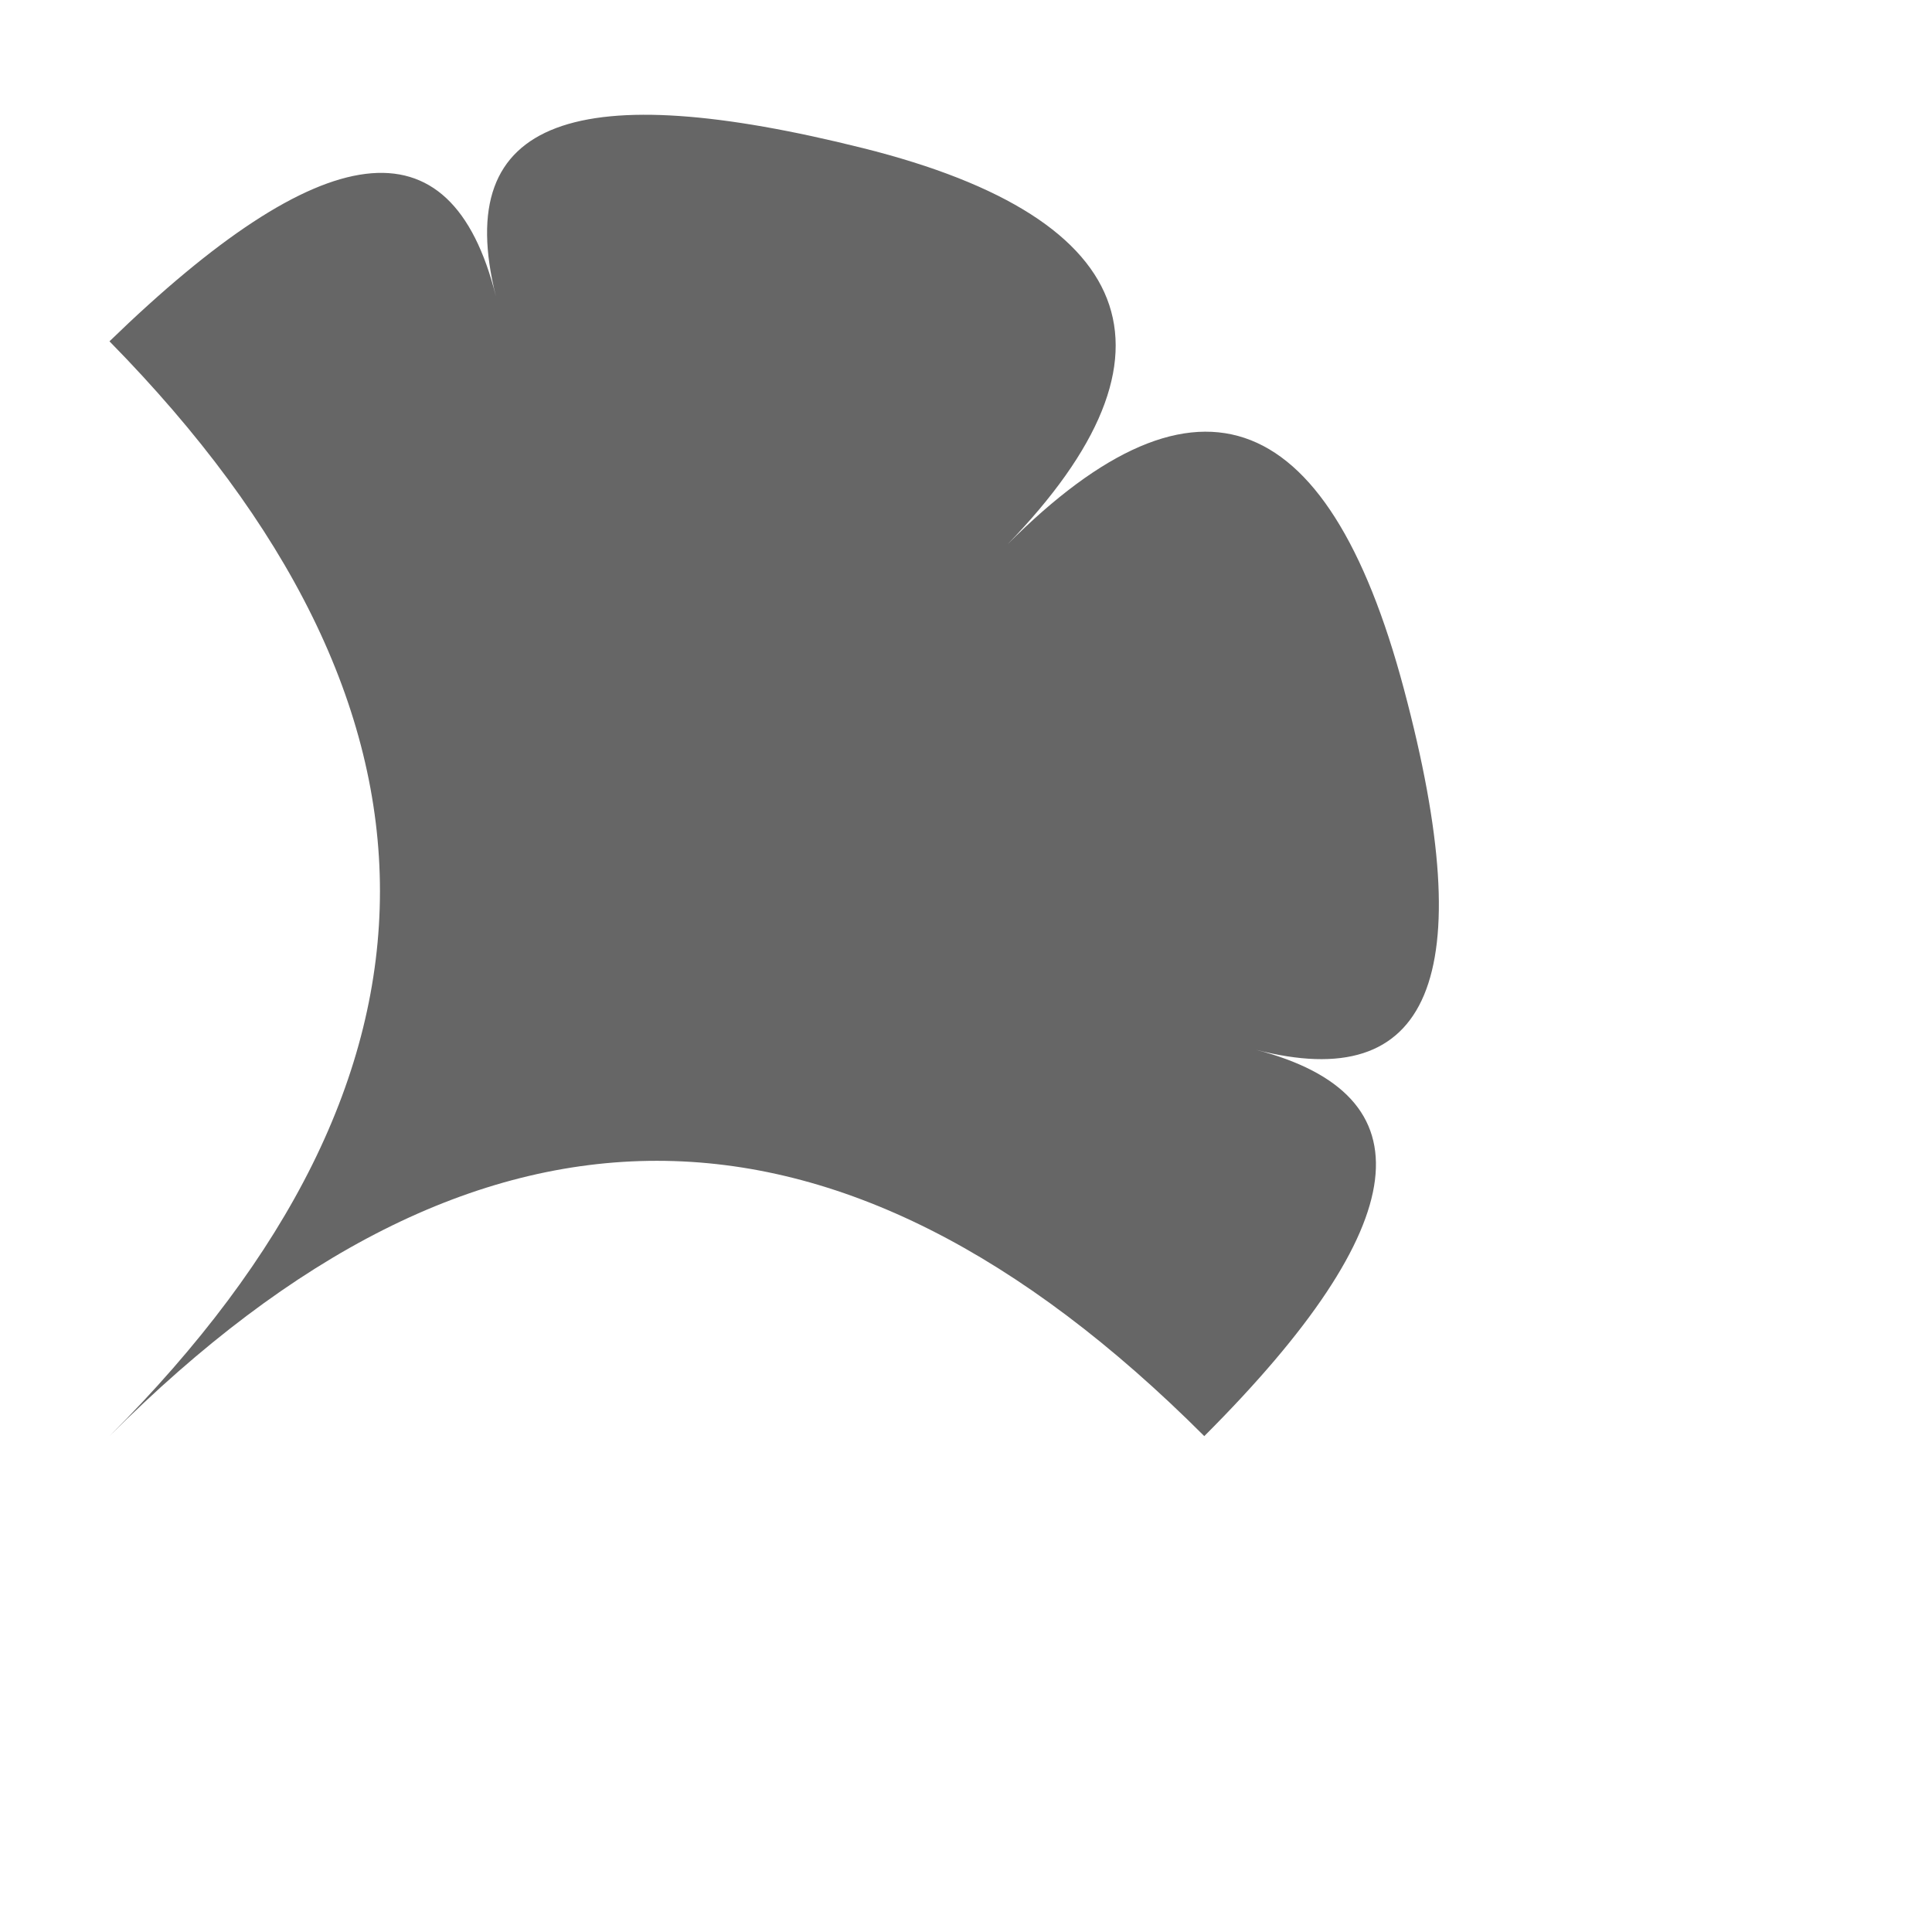
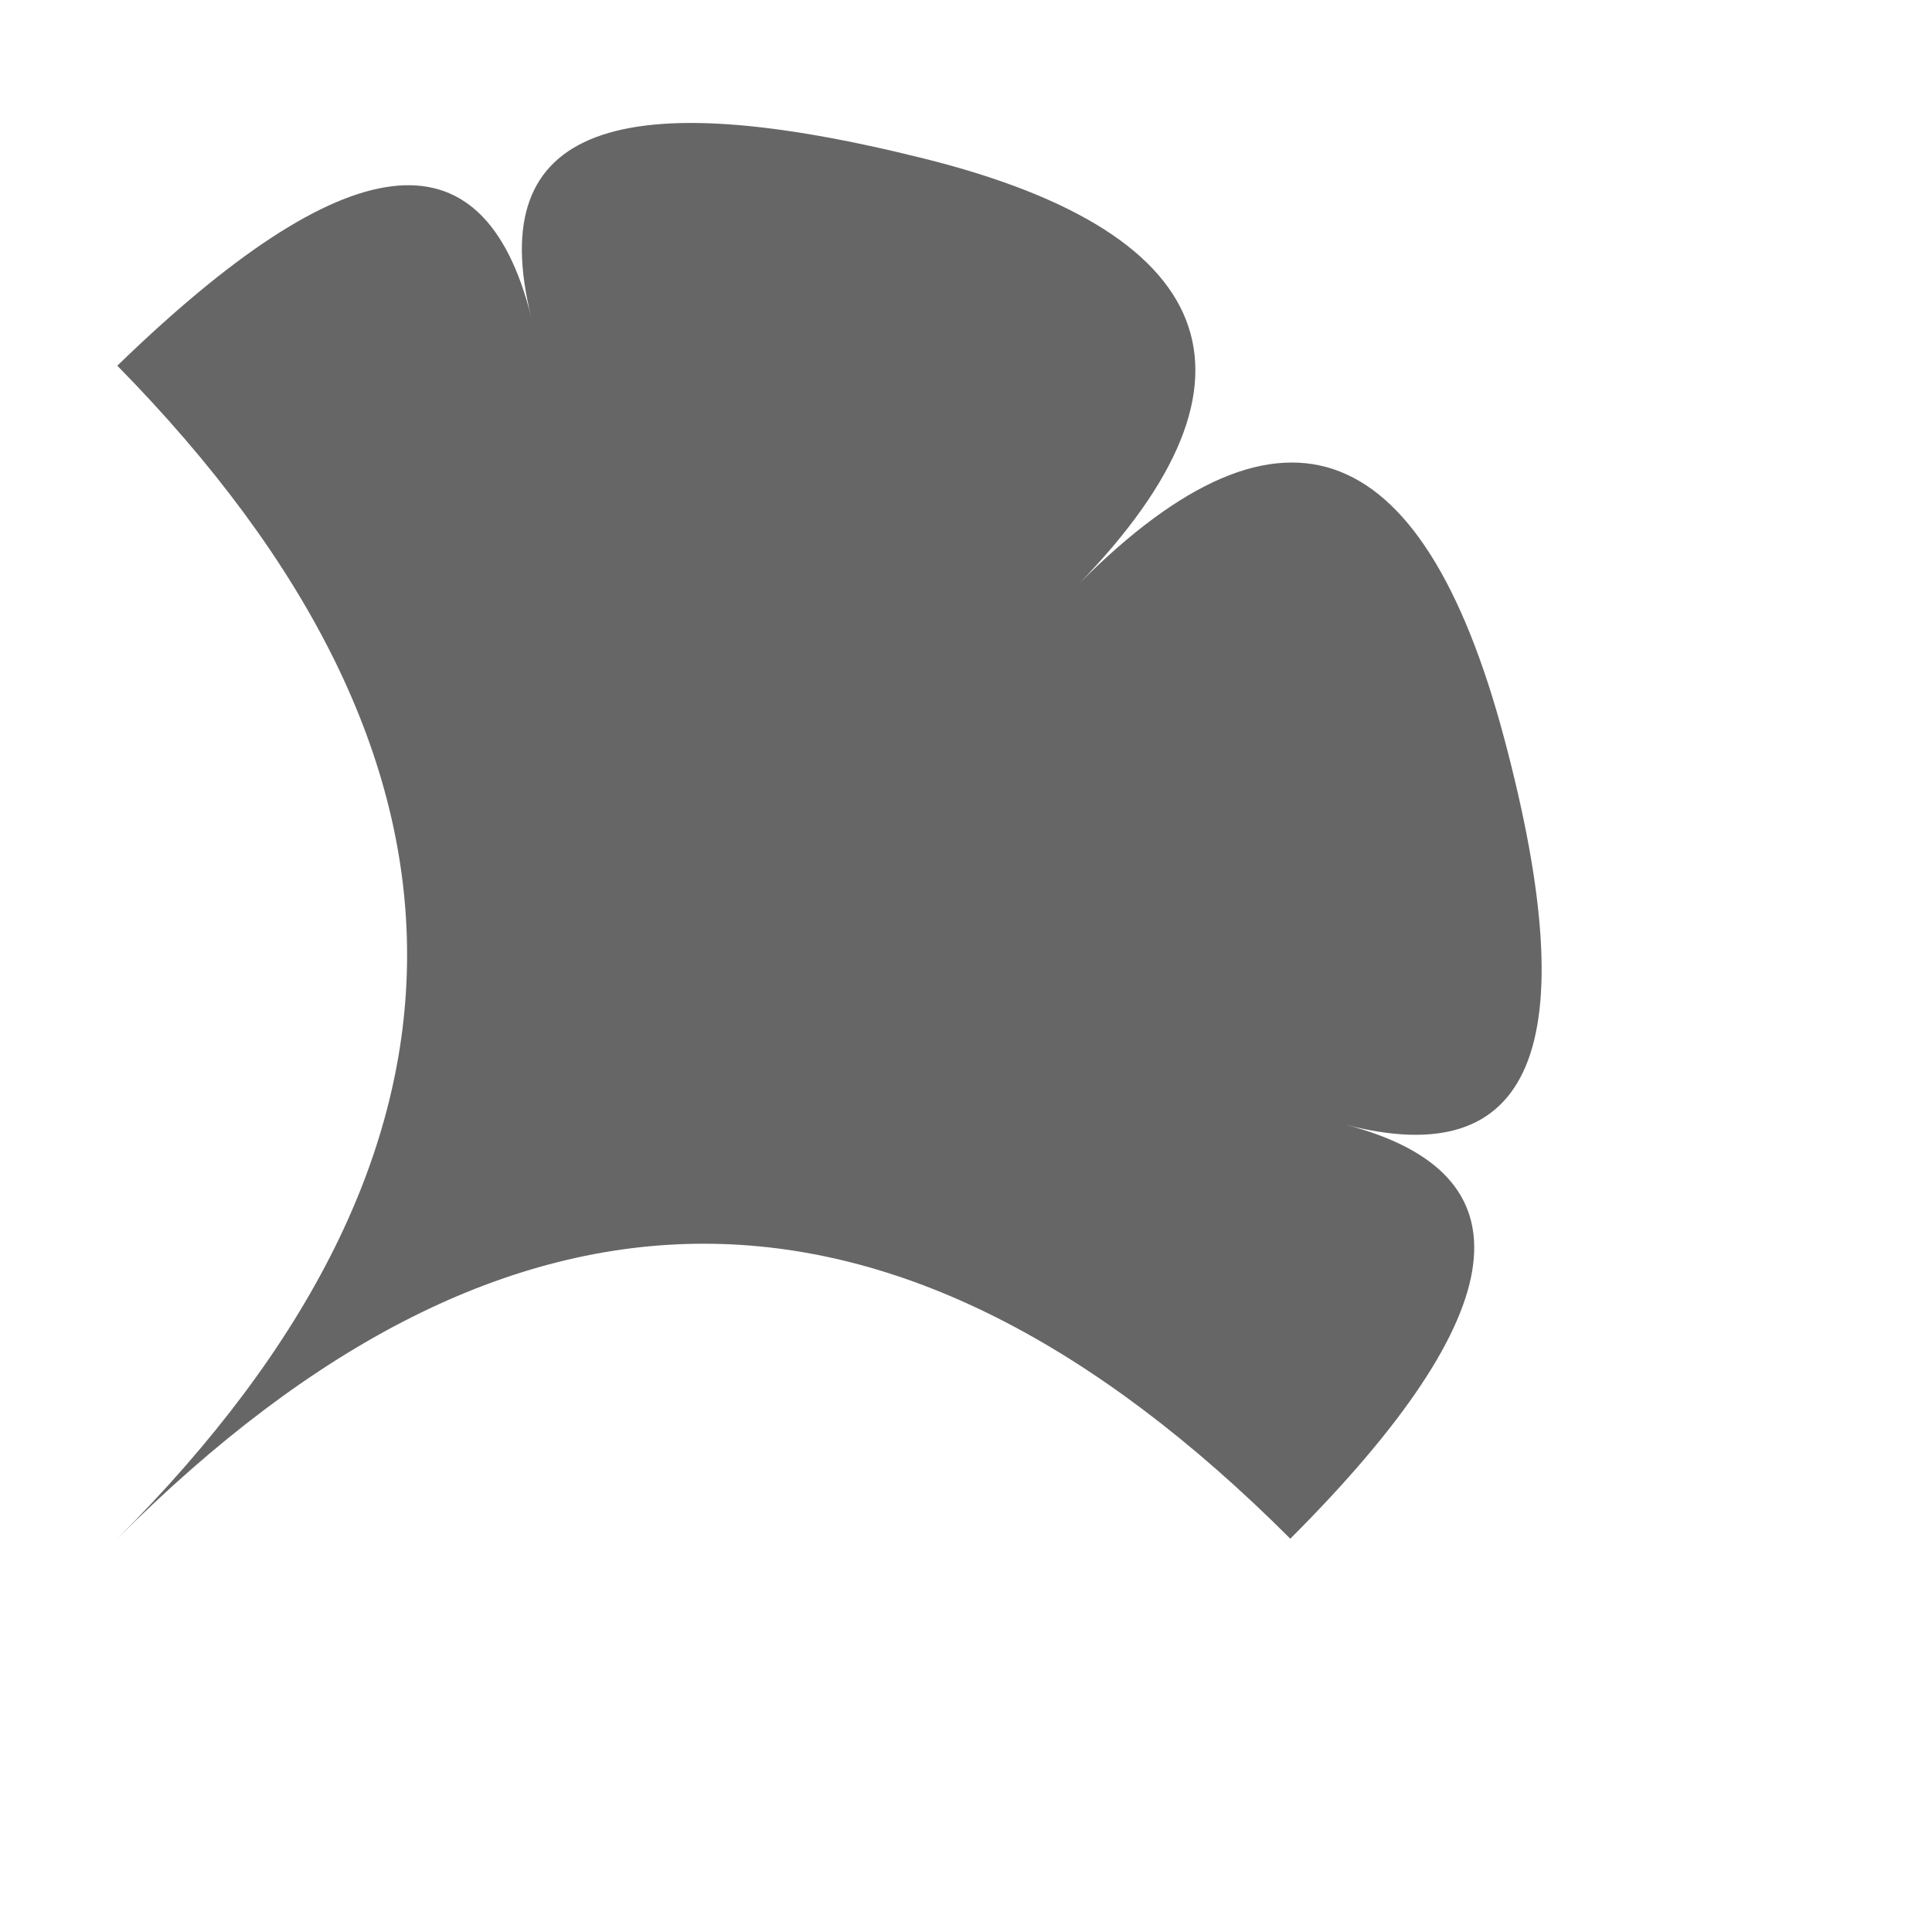
- <svg xmlns="http://www.w3.org/2000/svg" version="1.1" x="0px" y="0px" width="24px" height="24px" viewBox="0 0 30 30">
+ <svg xmlns="http://www.w3.org/2000/svg" version="1.1" x="0px" y="0px" width="24px" height="24px" viewBox="0 0 28 28">
  <style type="text/css">
	.st0{fill:#666666;}
</style>
  <path class="st0" d="M1.7,22.3c5.7-5.7,11.3-5.7,17,0c3.3-3.3,3.5-5.3,0.8-6c2.7,0.7,3.5-1.1,2.3-5.6s-3.3-5.2-6.3-2.1  c3-3,2.3-5.2-2.1-6.3S7,1.8,7.7,4.6C7,1.8,5,2.1,1.7,5.3C7.3,11,7.3,16.7,1.7,22.3" />
</svg>
